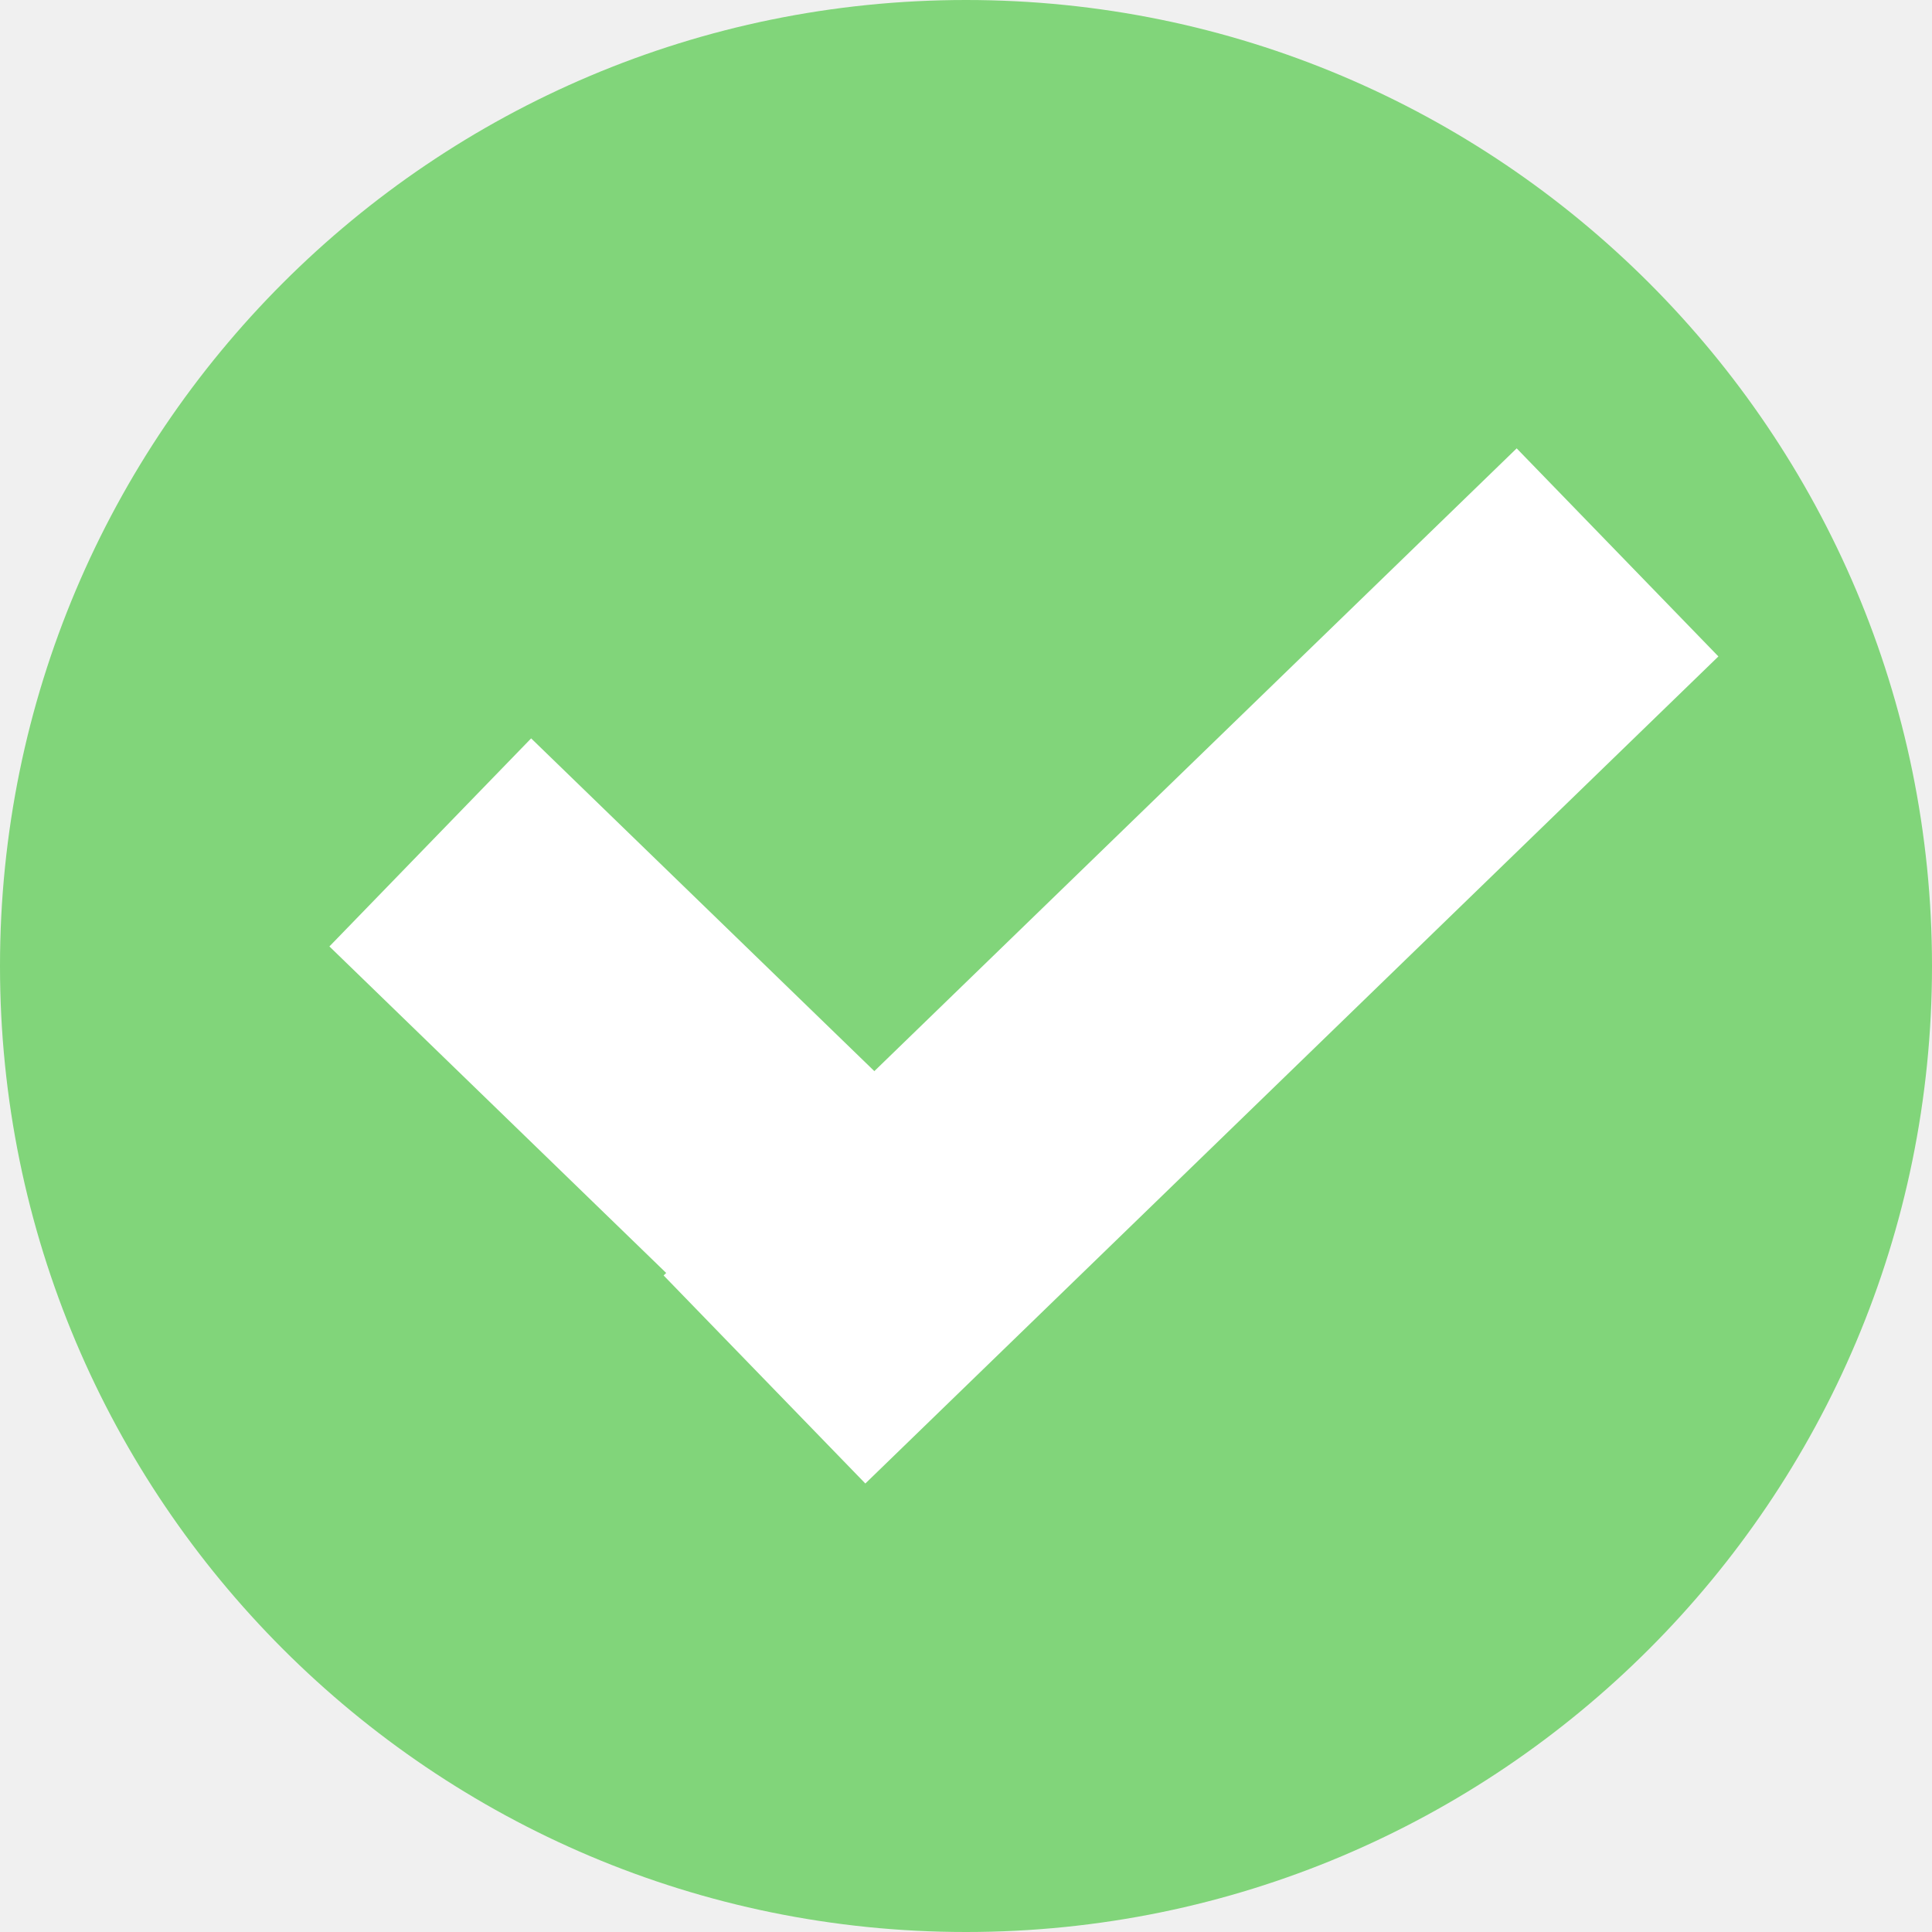
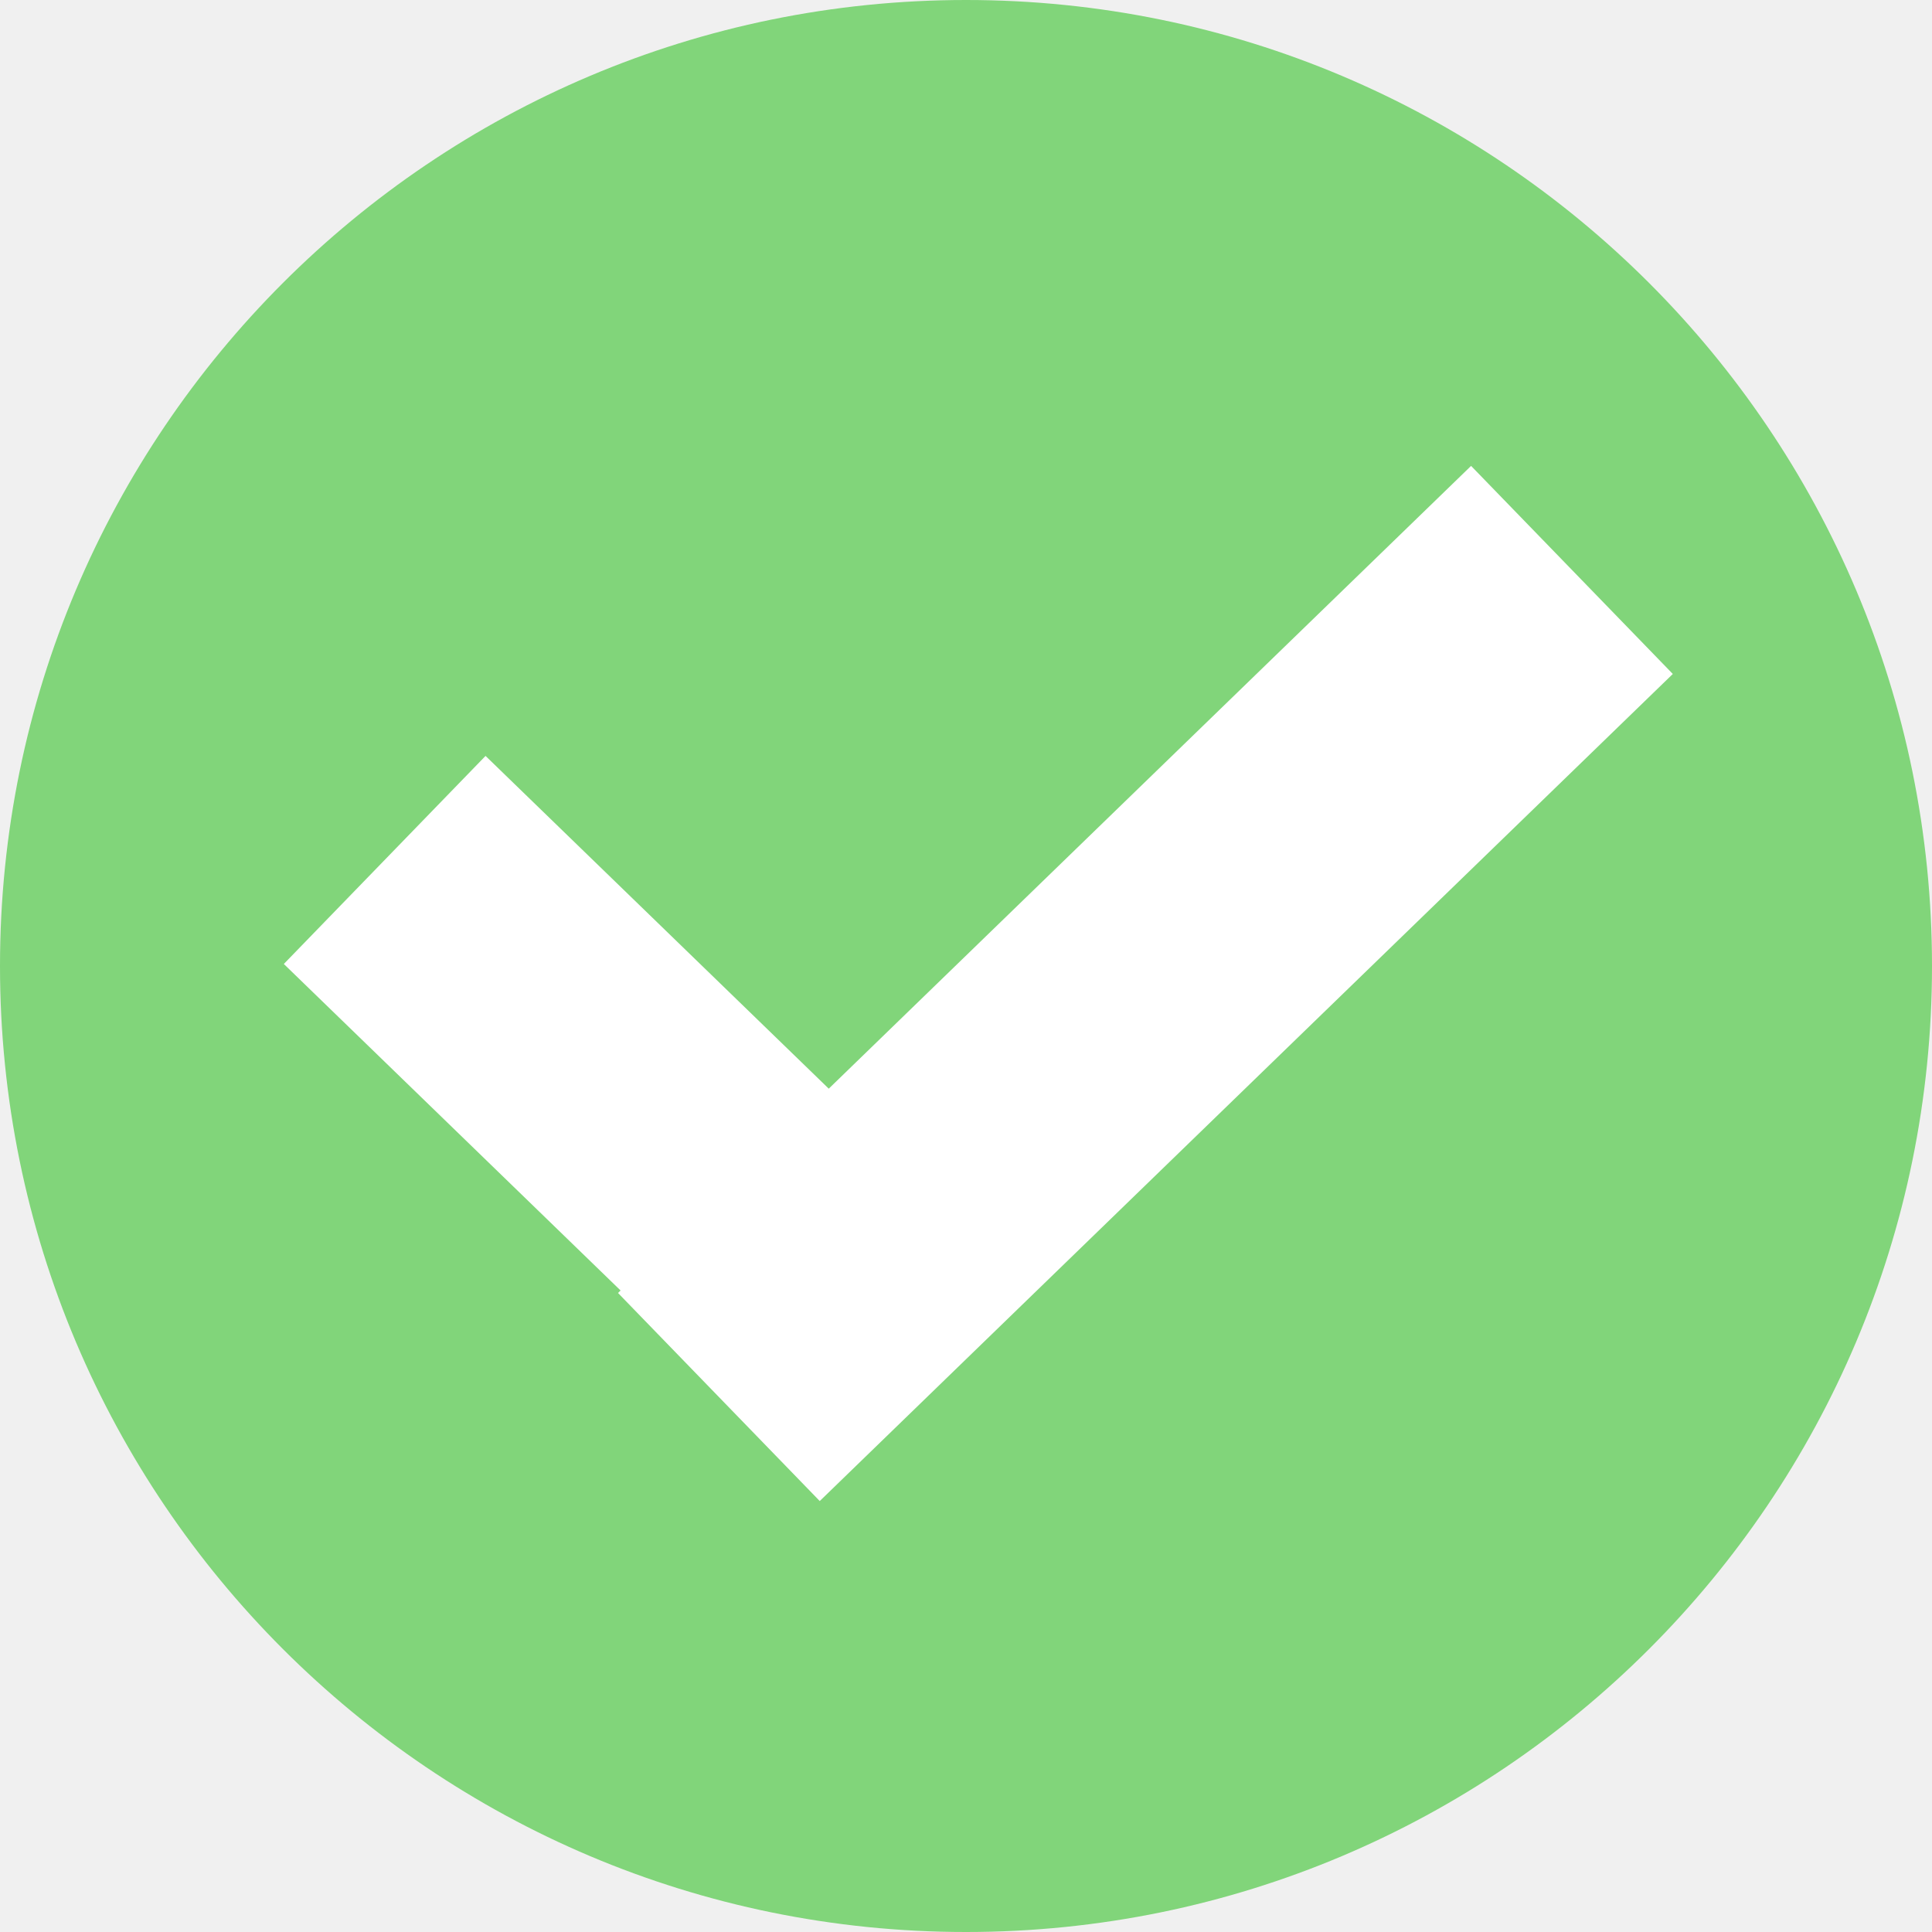
<svg xmlns="http://www.w3.org/2000/svg" width="200" height="200" viewBox="0 0 200 200" version="1.1" id="svg1">
  <defs id="defs1">
    <rect x="1.089" y="1.089" width="198.22" height="199.309" id="rect1" />
  </defs>
  <g id="layer1">
    <circle style="fill:#81d57a;fill-opacity:1;stroke-width:1.202" id="path1" cx="-100" cy="100" r="100" transform="scale(-1,1)" />
-     <g id="g2" transform="translate(0.36304,-1.8152)">
+     <g id="g2" transform="translate(-4.35648)">
      <rect style="fill:#ffffff;fill-opacity:1;stroke-width:1.202" id="rect2" width="123" height="30" x="-78.89" y="143.664" transform="matrix(-0.7179556,0.6960889,0.6960889,0.7179556,0,0)" />
      <rect style="fill:#ffffff;fill-opacity:1;stroke-width:1.202" id="rect2-8" width="76" height="30" x="93.685" y="18.161" transform="rotate(44.11405)" />
    </g>
  </g>
</svg>
